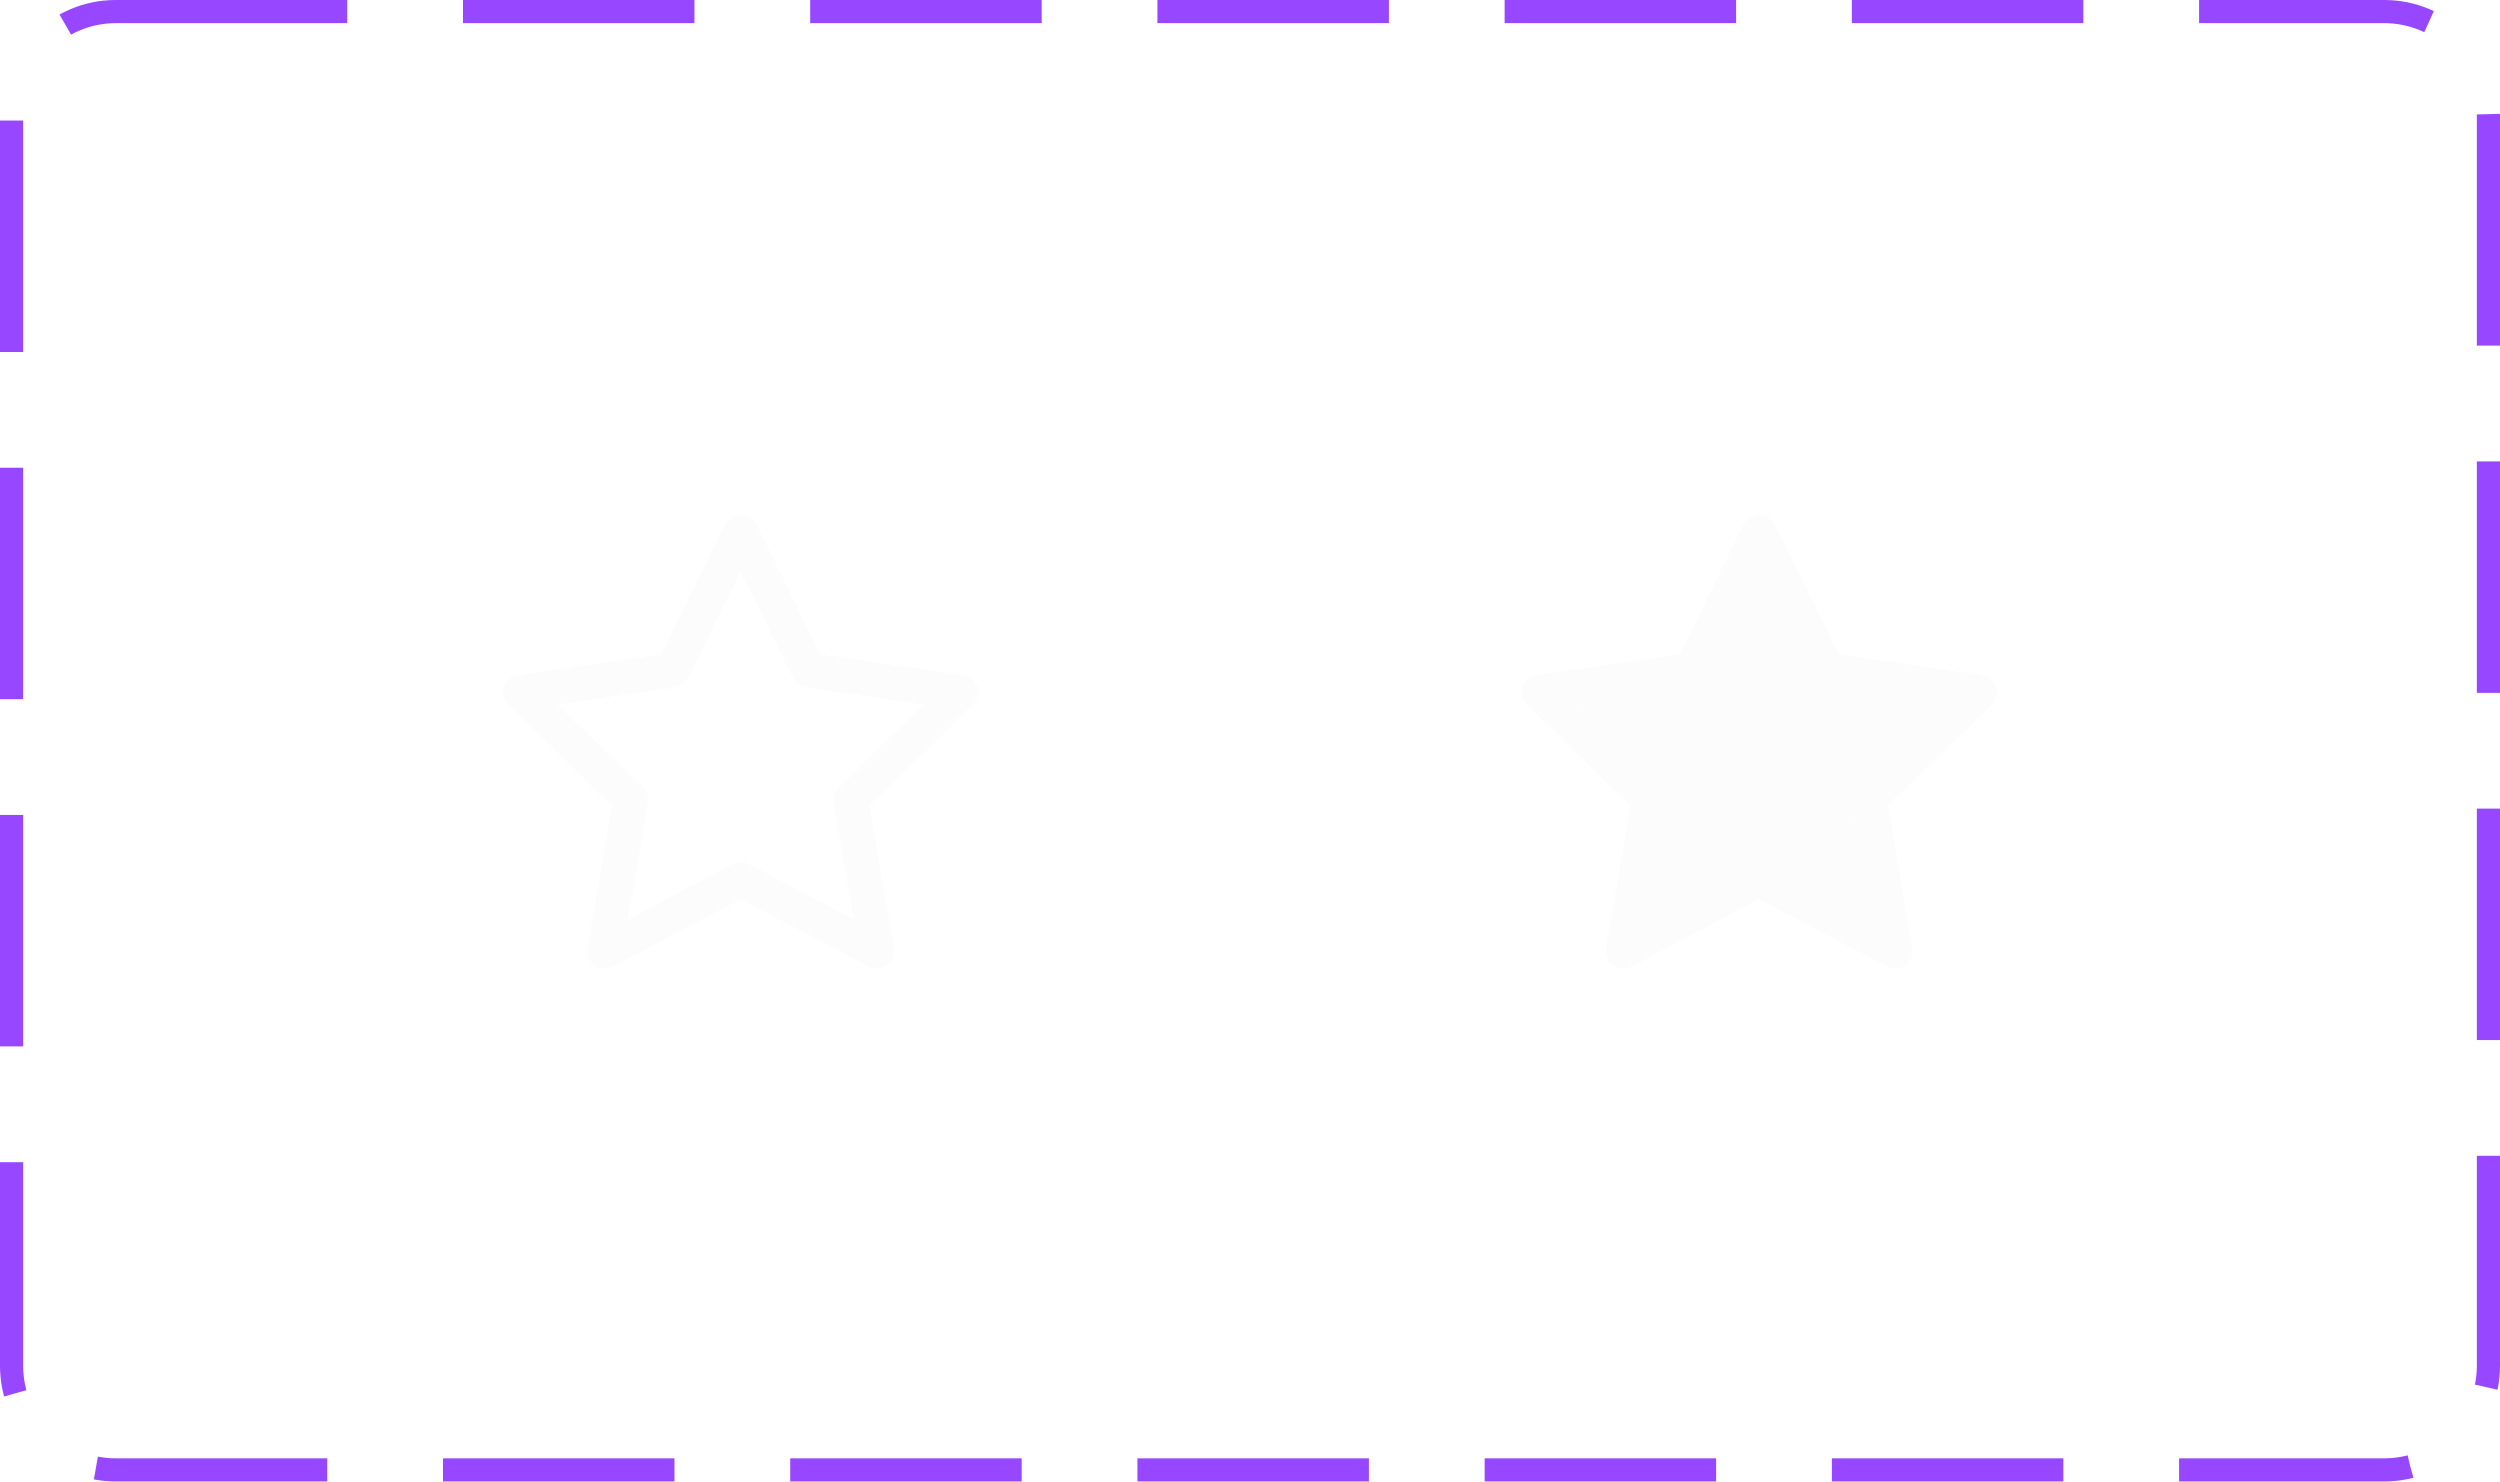
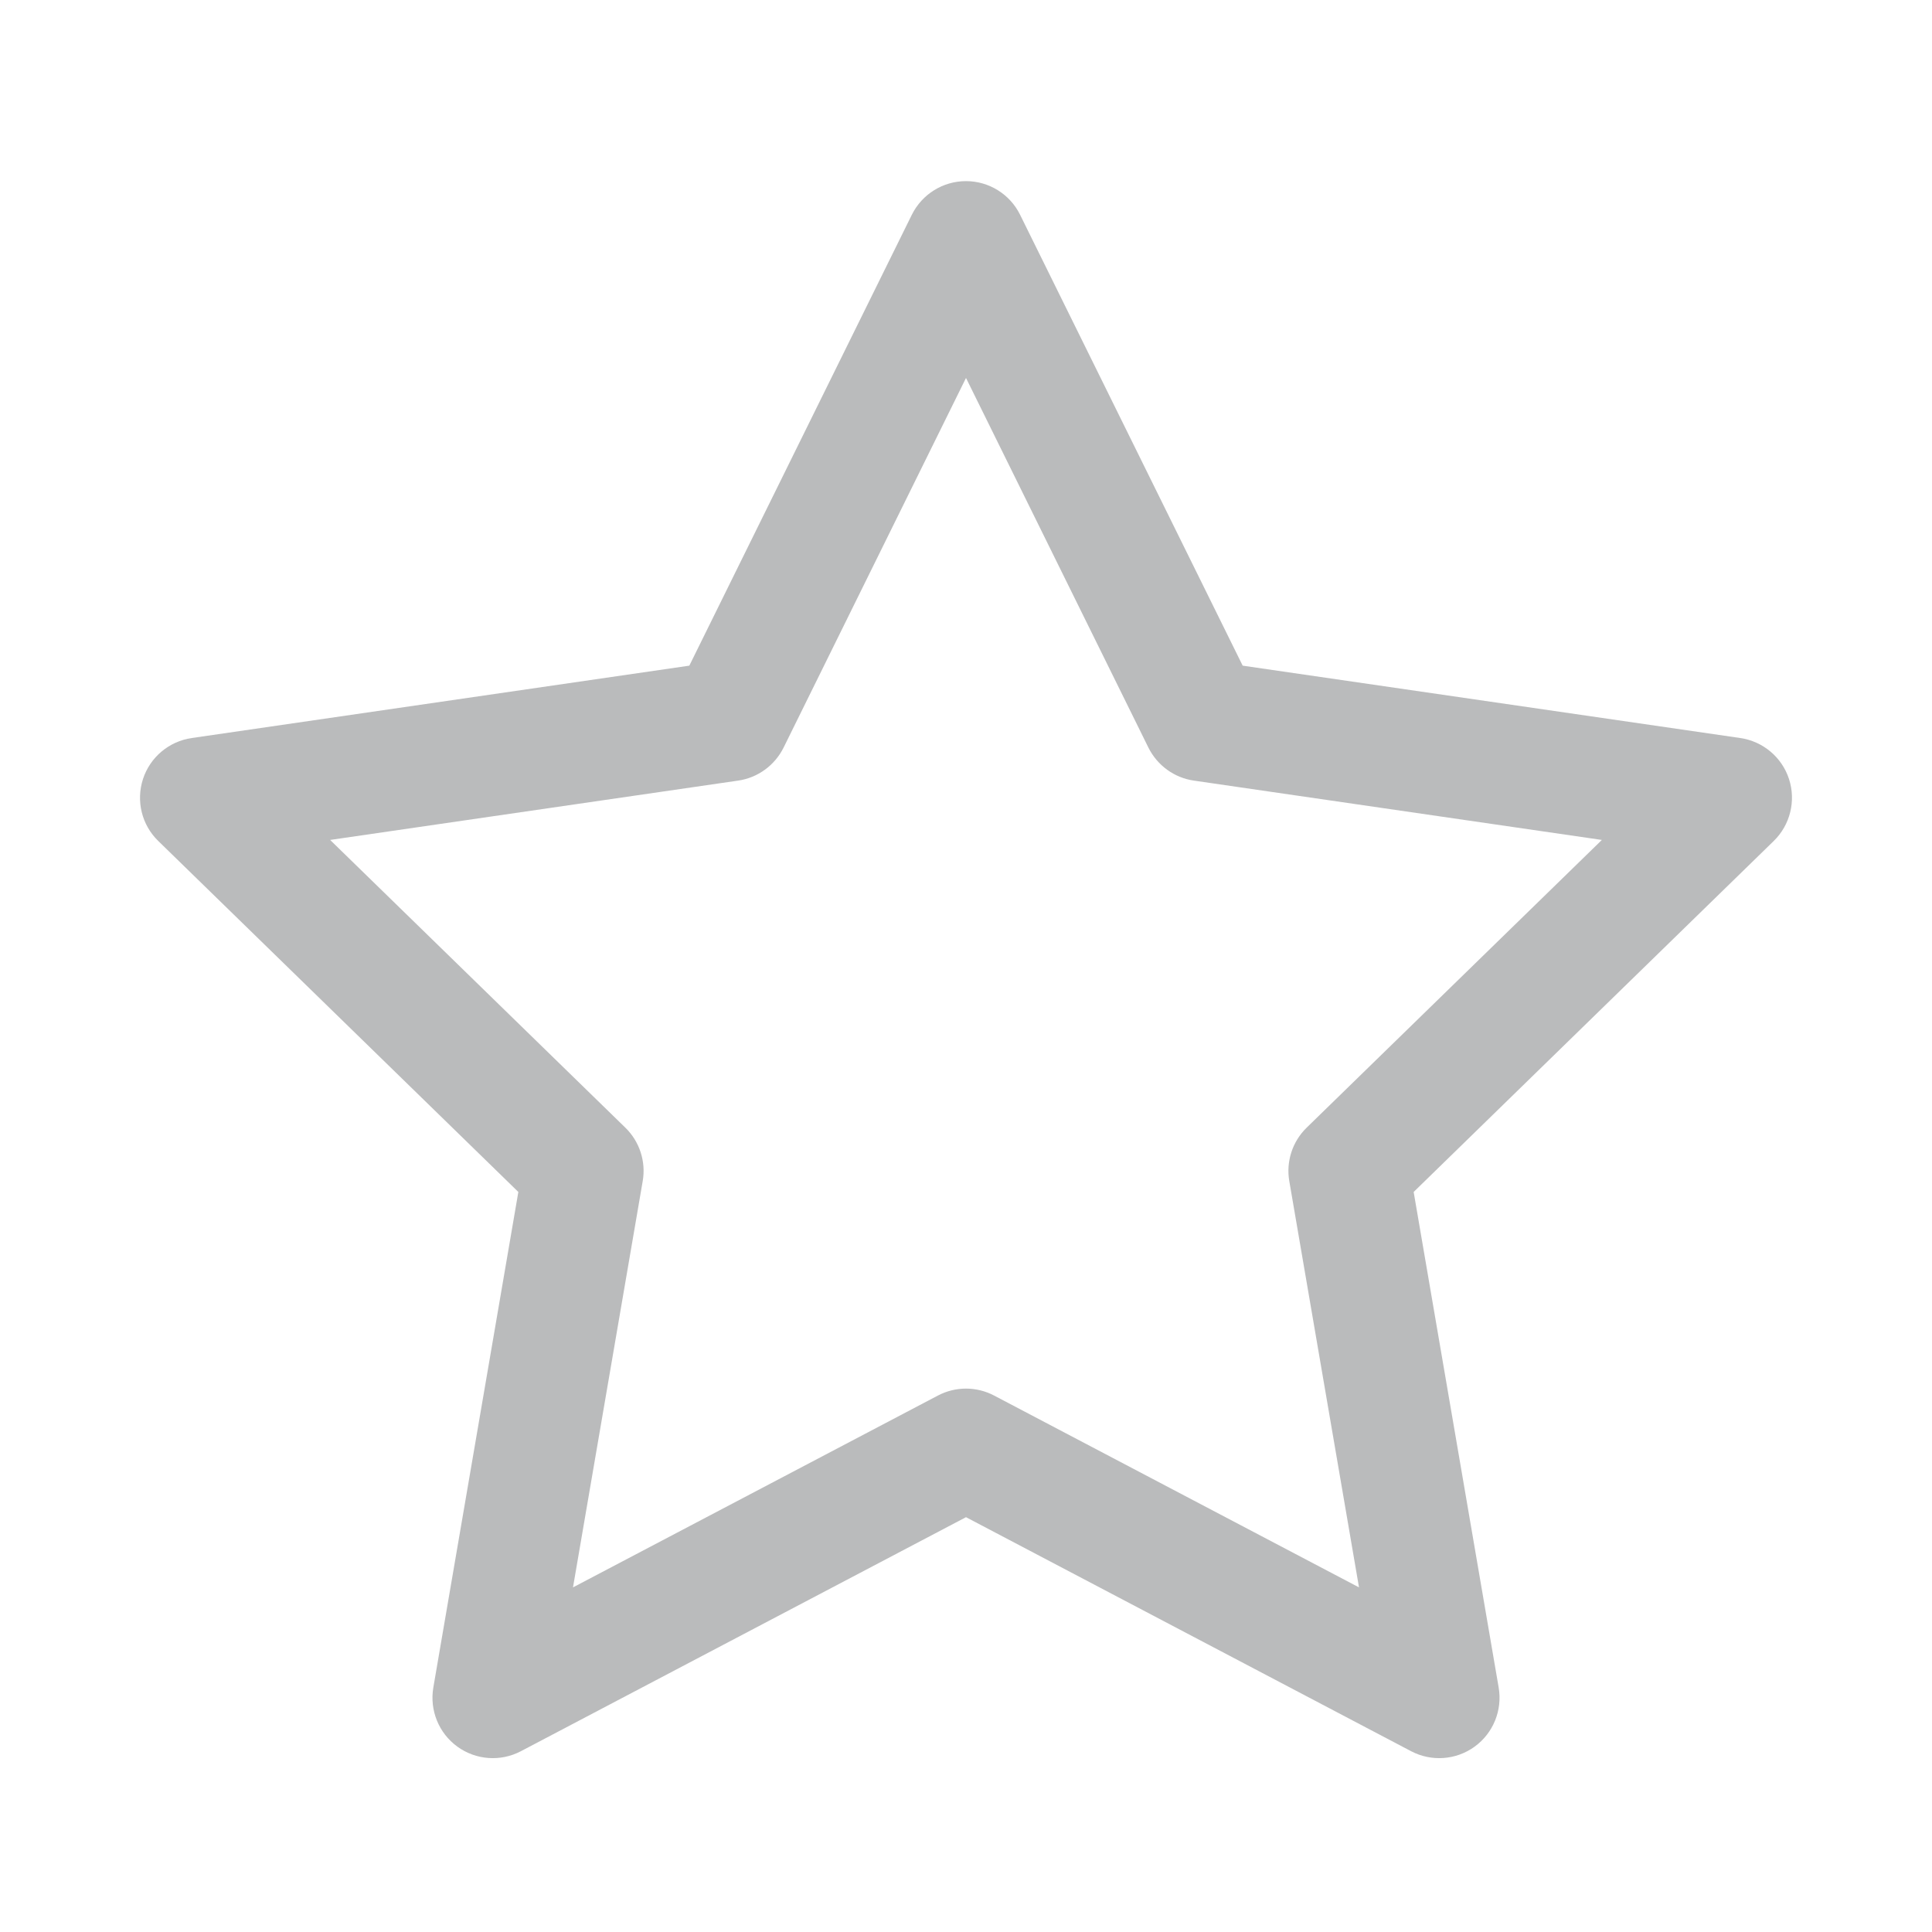
- <svg xmlns="http://www.w3.org/2000/svg" width="108" height="64" viewBox="0 0 108 64" fill="none">
-   <rect x="0.5" y="0.5" width="107" height="63" rx="4.5" stroke="#9747FF" stroke-dasharray="10 5" />
-   <path fill-rule="evenodd" clip-rule="evenodd" d="M32 22.25C32.285 22.25 32.546 22.412 32.672 22.668L35.437 28.269L41.618 29.168C41.901 29.209 42.136 29.407 42.224 29.678C42.312 29.95 42.238 30.248 42.034 30.447L37.561 34.807L38.617 40.963C38.665 41.245 38.55 41.529 38.319 41.697C38.088 41.865 37.781 41.887 37.529 41.754L32 38.847L26.471 41.754C26.218 41.887 25.912 41.865 25.681 41.697C25.45 41.529 25.334 41.245 25.383 40.963L26.439 34.807L21.966 30.447C21.761 30.248 21.688 29.95 21.776 29.678C21.864 29.407 22.099 29.209 22.381 29.168L28.563 28.269L31.327 22.668C31.454 22.412 31.714 22.25 32 22.25ZM32 24.695L29.733 29.287C29.624 29.508 29.413 29.662 29.169 29.697L24.101 30.433L27.768 34.008C27.945 34.18 28.026 34.429 27.984 34.672L27.118 39.719L31.651 37.336C31.869 37.221 32.13 37.221 32.349 37.336L36.882 39.719L36.016 34.672C35.974 34.429 36.055 34.18 36.232 34.008L39.899 30.433L34.831 29.697C34.587 29.662 34.376 29.508 34.266 29.287L32 24.695Z" fill="#FCFCFD" />
-   <path fill-rule="evenodd" clip-rule="evenodd" d="M76 22.25C76.285 22.25 76.546 22.412 76.672 22.668L79.437 28.269L85.618 29.168C85.901 29.209 86.135 29.407 86.224 29.678C86.312 29.95 86.238 30.248 86.034 30.447L81.561 34.807L82.617 40.963C82.665 41.245 82.549 41.529 82.319 41.697C82.088 41.865 81.781 41.887 81.529 41.754L76 38.847L70.471 41.754C70.218 41.887 69.912 41.865 69.681 41.697C69.45 41.529 69.335 41.245 69.383 40.963L70.439 34.807L65.966 30.447C65.761 30.248 65.688 29.95 65.776 29.678C65.864 29.407 66.099 29.209 66.381 29.168L72.563 28.269L75.327 22.668C75.454 22.412 75.714 22.25 76 22.25ZM76 24.695L73.734 29.287C73.624 29.508 73.413 29.662 73.169 29.697L68.101 30.433L71.768 34.008C71.945 34.18 72.025 34.429 71.984 34.672L71.118 39.719L75.651 37.336C75.869 37.221 76.13 37.221 76.349 37.336L80.882 39.719L80.016 34.672C79.974 34.429 80.055 34.18 80.232 34.008L83.899 30.433L78.831 29.697C78.587 29.662 78.376 29.508 78.266 29.287L76 24.695Z" fill="#FCFCFD" />
-   <path d="M73.734 29.287L76 24.695L78.266 29.287C78.376 29.508 78.587 29.662 78.831 29.697L83.899 30.433L80.232 34.008C80.055 34.18 79.974 34.429 80.016 34.672L80.882 39.719L76.349 37.336C76.13 37.221 75.869 37.221 75.651 37.336L71.118 39.719L71.984 34.672C72.025 34.429 71.945 34.18 71.768 34.008L68.101 30.433L73.169 29.697C73.413 29.662 73.624 29.508 73.734 29.287Z" fill="#FCFCFD" />
+ <svg xmlns="http://www.w3.org/2000/svg" width="24" height="24" viewBox="0 0 24 24" fill="none">
+   <path fill-rule="evenodd" clip-rule="evenodd" d="M12 2.25C12.285 2.25 12.546 2.412 12.672 2.668L15.437 8.269L21.618 9.168C21.901 9.209 22.136 9.407 22.224 9.678C22.312 9.95 22.238 10.248 22.034 10.447L17.561 14.807L18.617 20.963C18.665 21.245 18.55 21.529 18.319 21.697C18.088 21.865 17.782 21.887 17.529 21.754L12 18.847L6.471 21.754C6.218 21.887 5.912 21.865 5.681 21.697C5.45 21.529 5.335 21.245 5.383 20.963L6.439 14.807L1.966 10.447C1.761 10.248 1.688 9.95 1.776 9.678C1.864 9.407 2.099 9.209 2.382 9.168L8.563 8.269L11.327 2.668C11.454 2.412 11.714 2.25 12 2.25ZM12 4.695L9.734 9.287C9.624 9.508 9.413 9.662 9.169 9.697L4.101 10.434L7.768 14.008C7.945 14.18 8.026 14.429 7.984 14.672L7.118 19.719L11.651 17.336C11.87 17.221 12.13 17.221 12.349 17.336L16.882 19.719L16.016 14.672C15.974 14.429 16.055 14.18 16.232 14.008L19.899 10.434L14.831 9.697C14.587 9.662 14.376 9.508 14.266 9.287L12 4.695Z" fill="#BABBBC" />
</svg>
